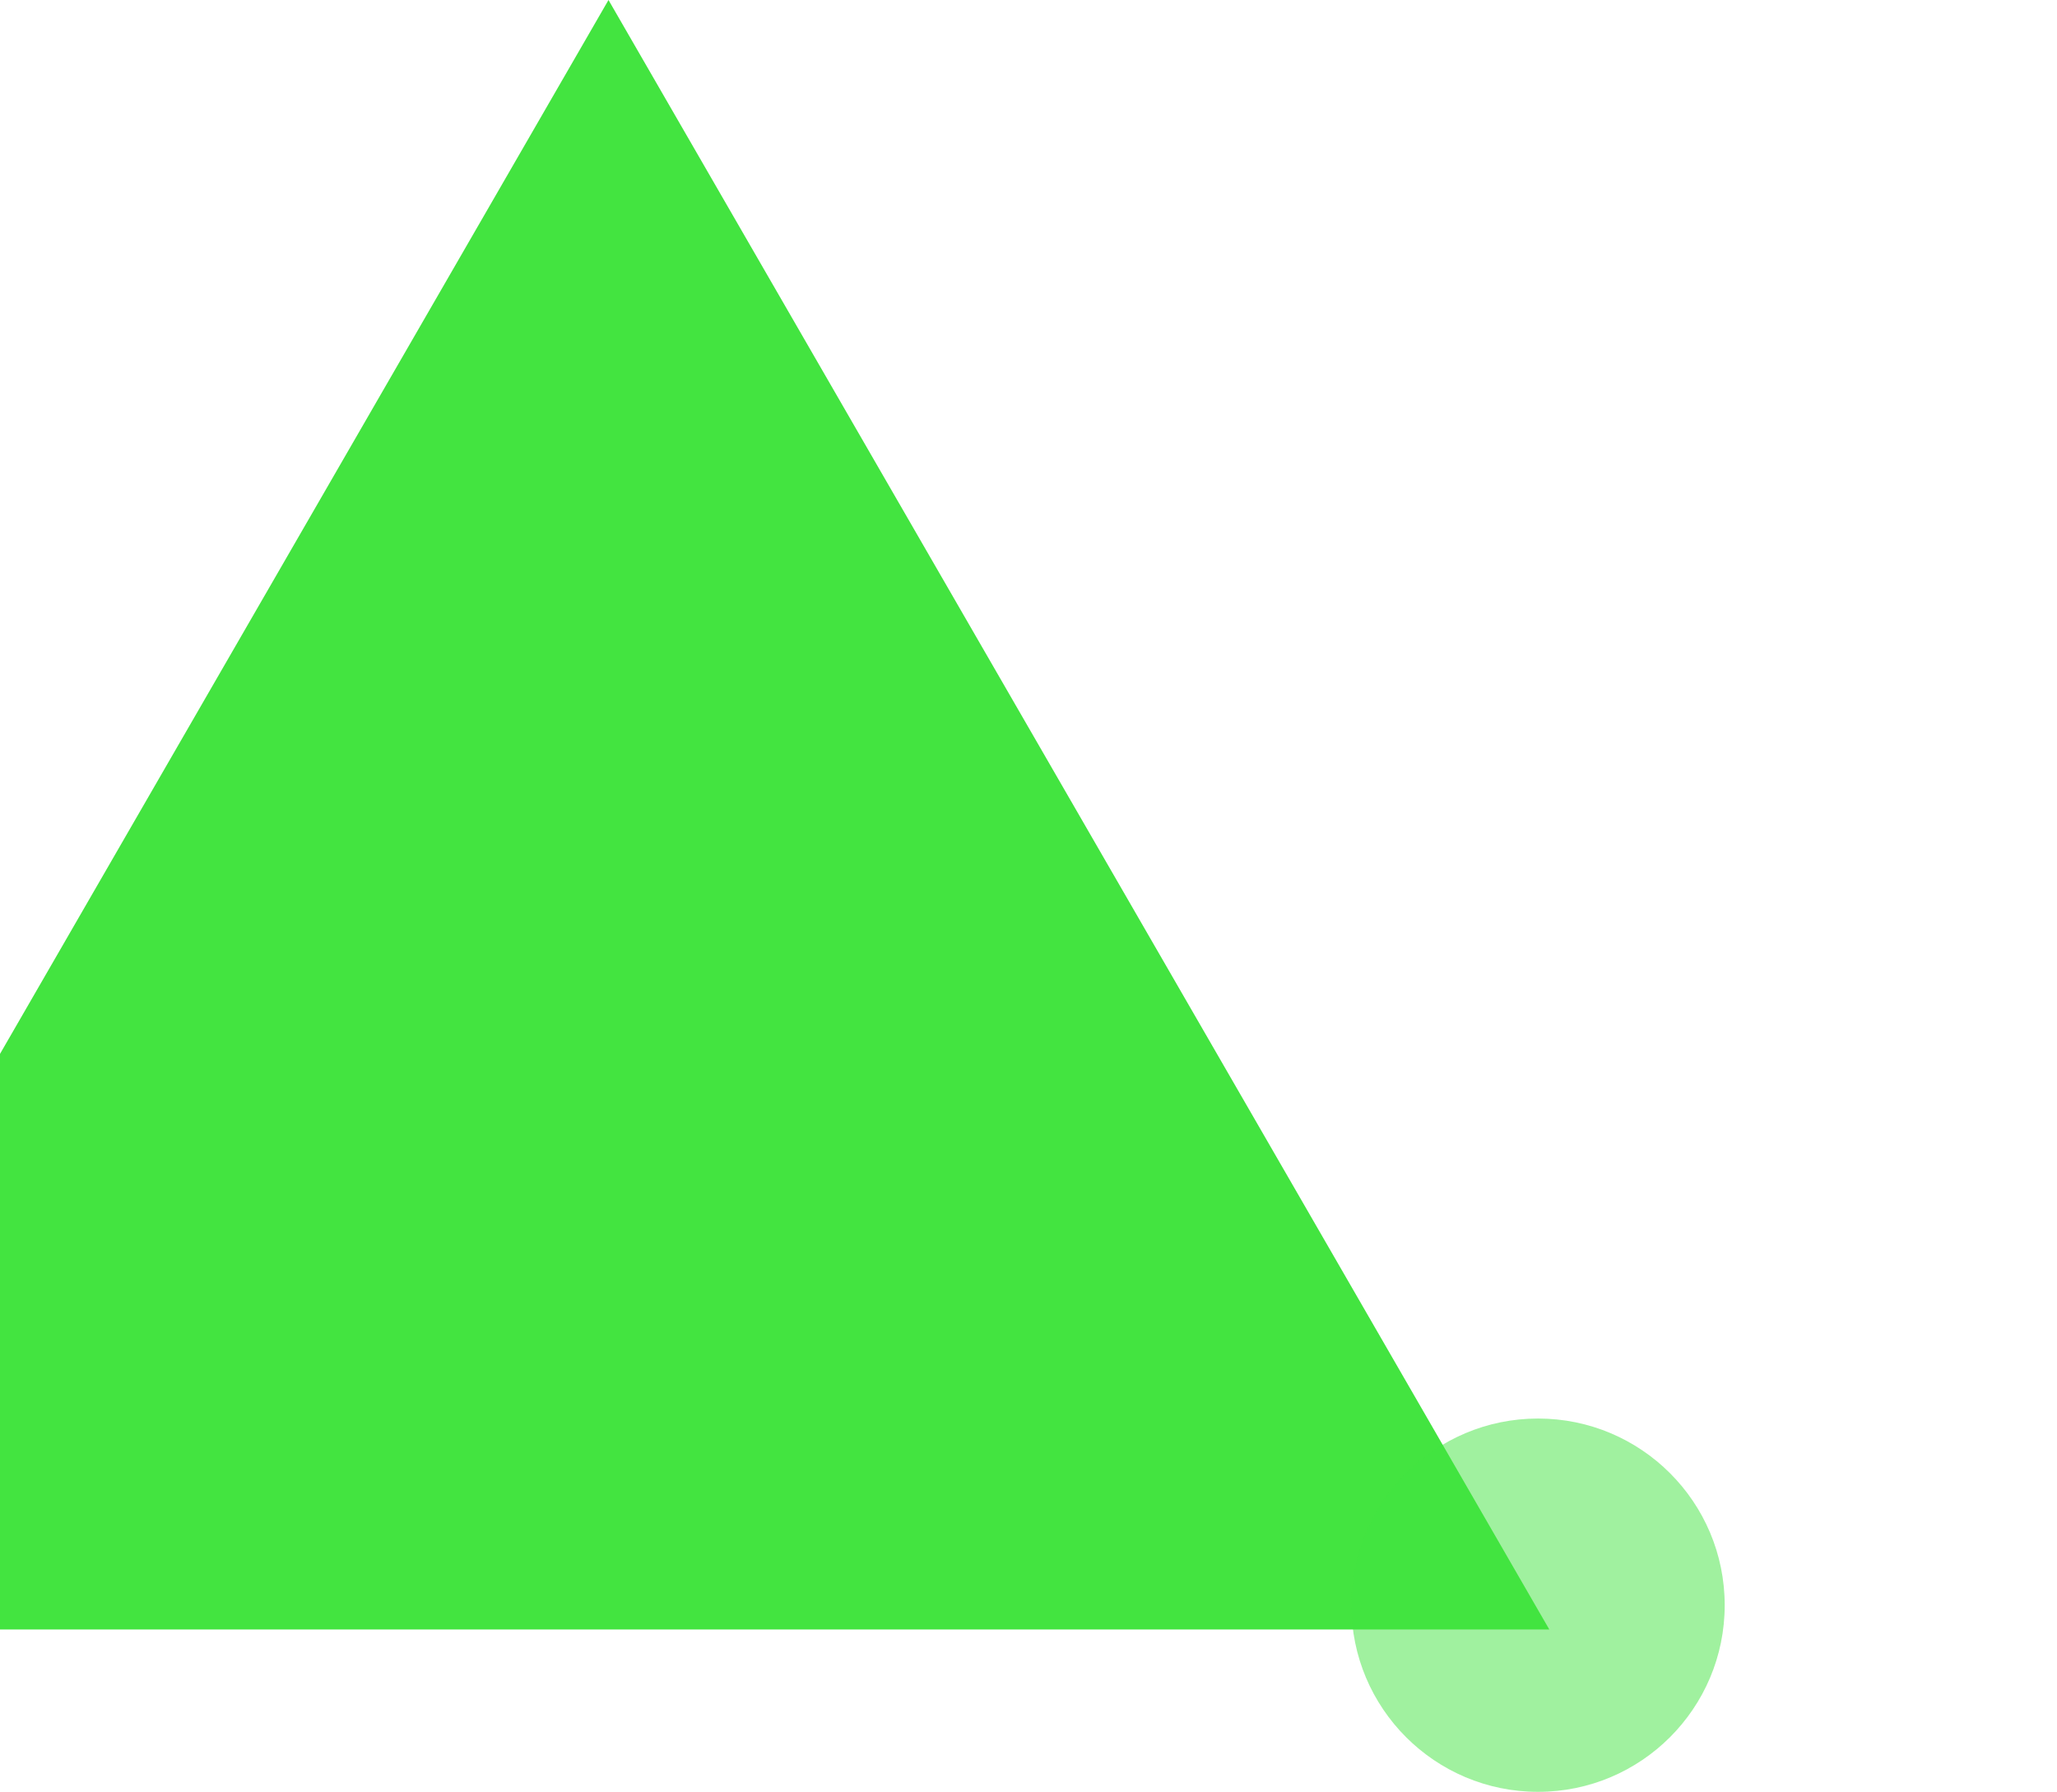
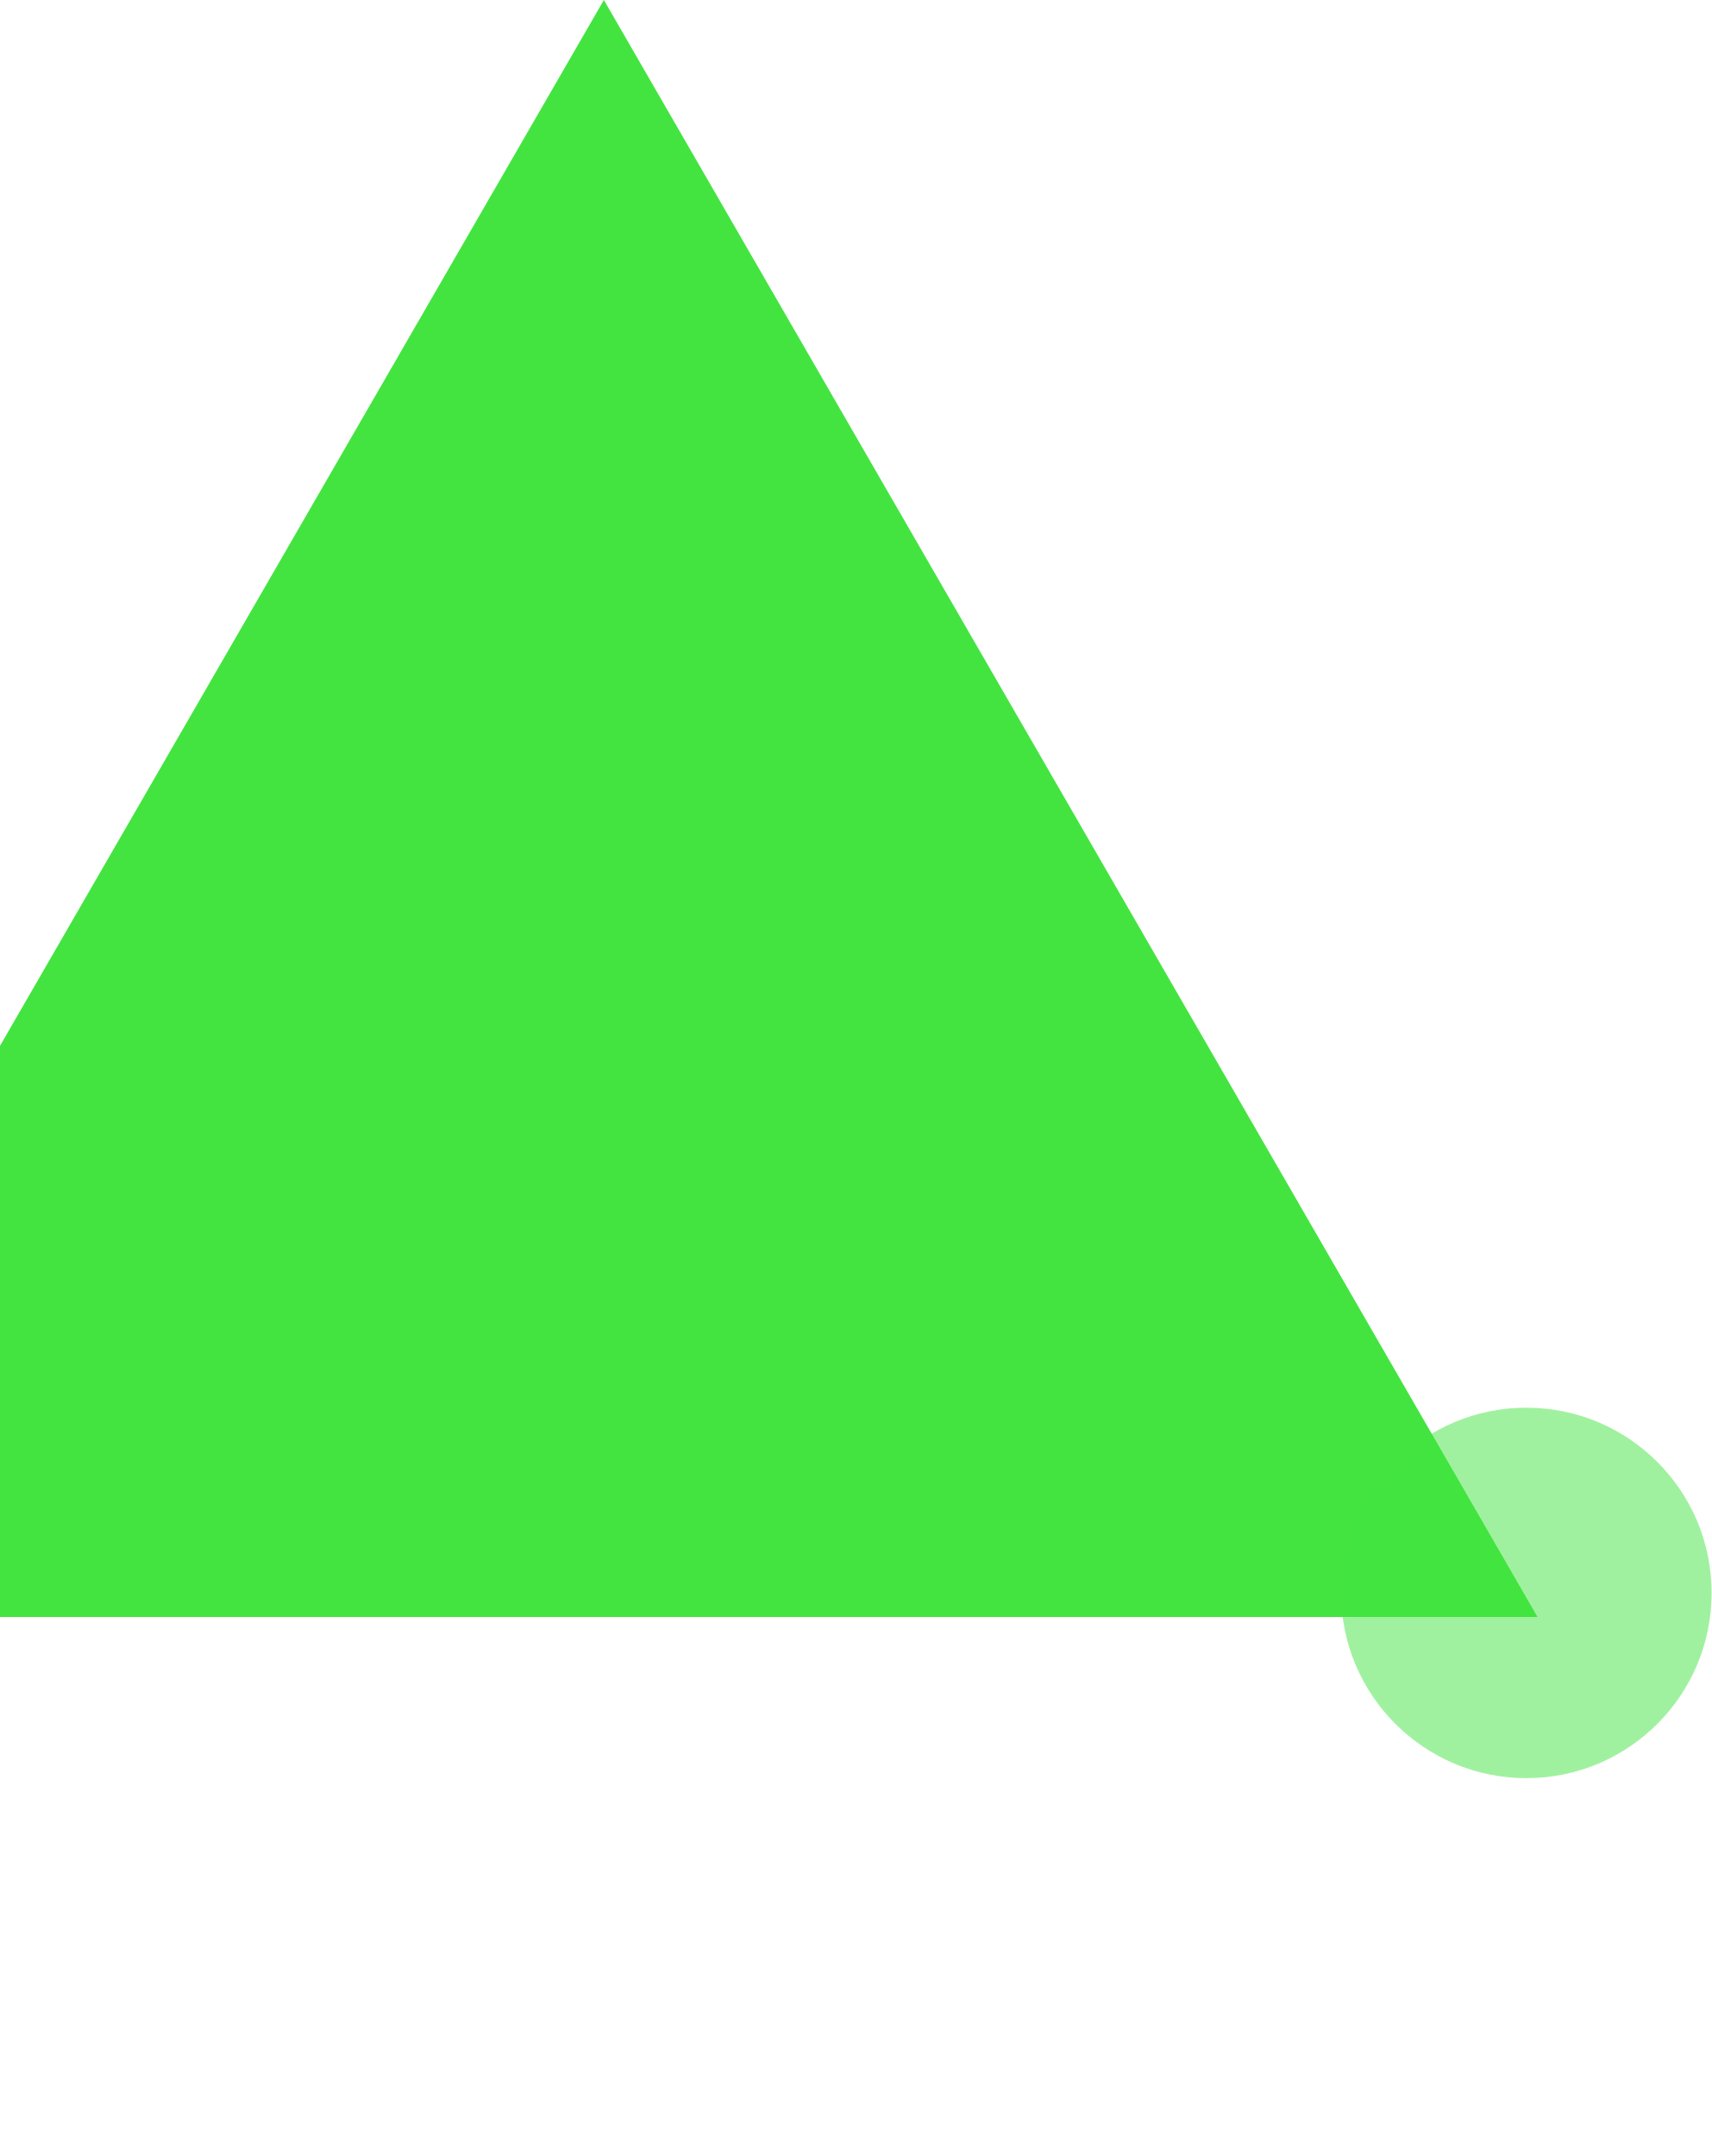
- <svg xmlns="http://www.w3.org/2000/svg" fill="none">
+ <svg xmlns="http://www.w3.org/2000/svg" width="231" height="291" viewBox="0 0 231 291" fill="none">
  <path d="M81.5 0L207.507 218.25H-44.507L81.5 0Z" fill="#43E440" />
  <circle cx="206" cy="215" r="25" fill="#43E440" fill-opacity="0.5" />
</svg>
